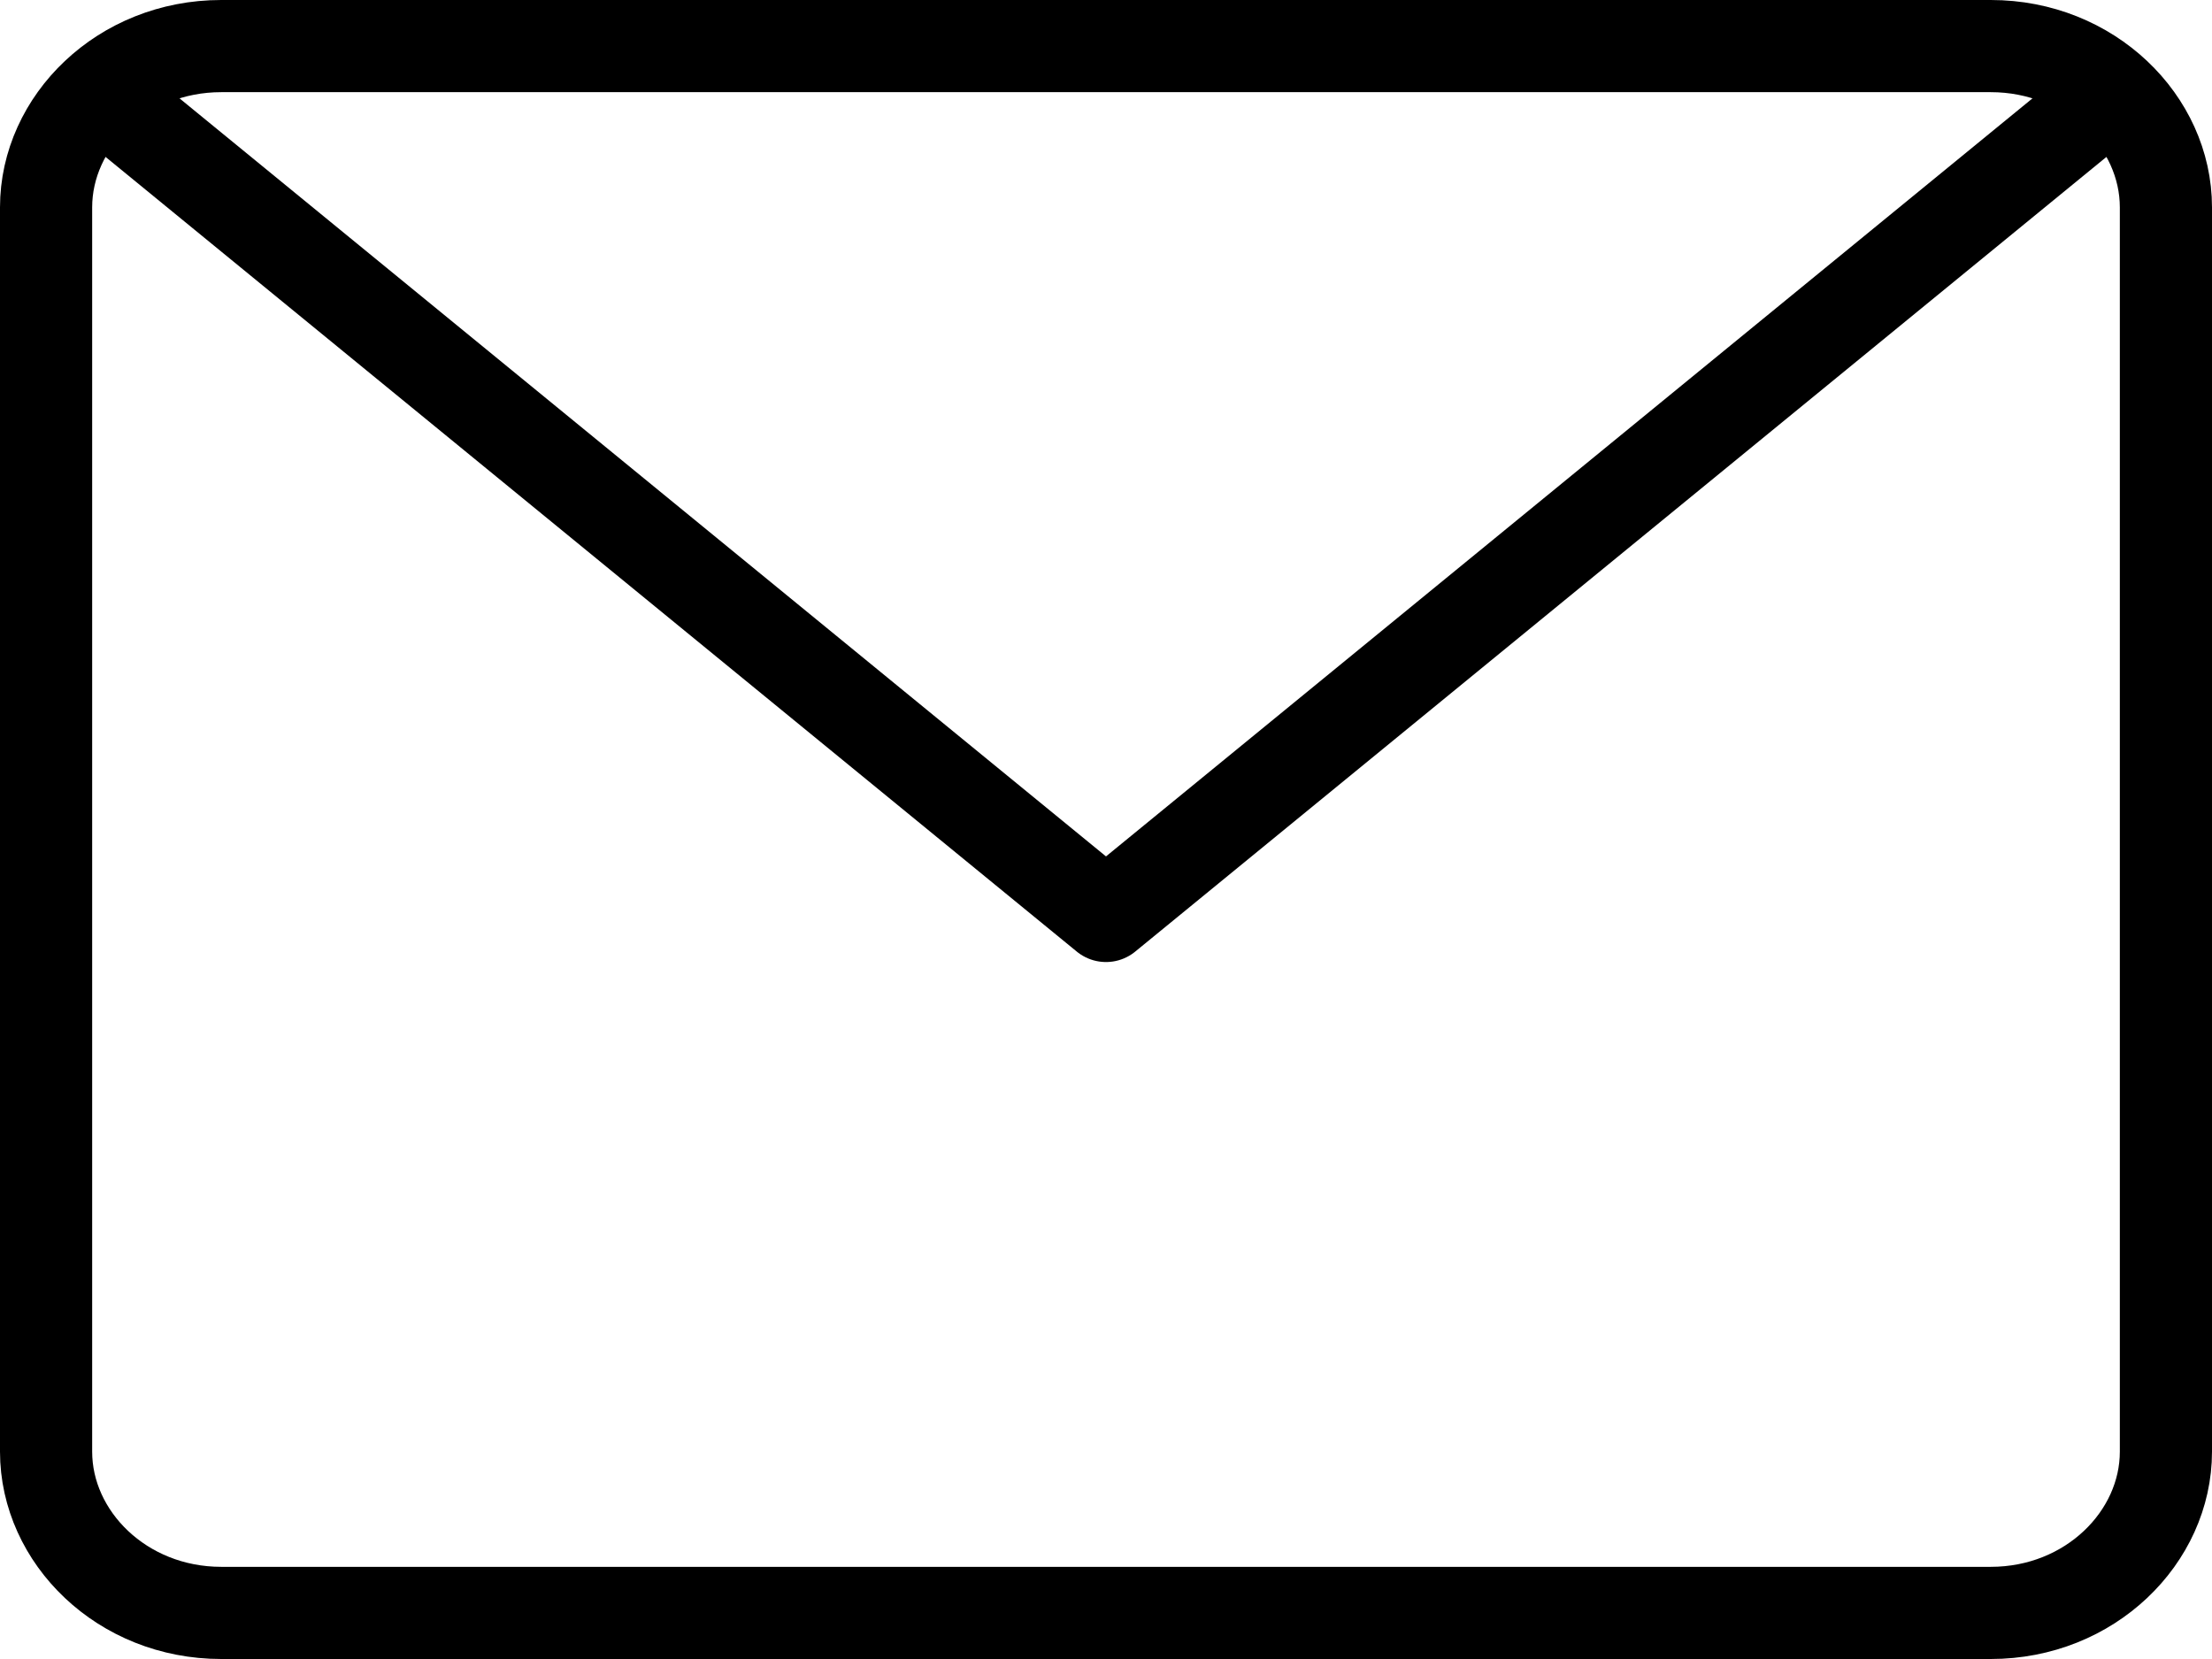
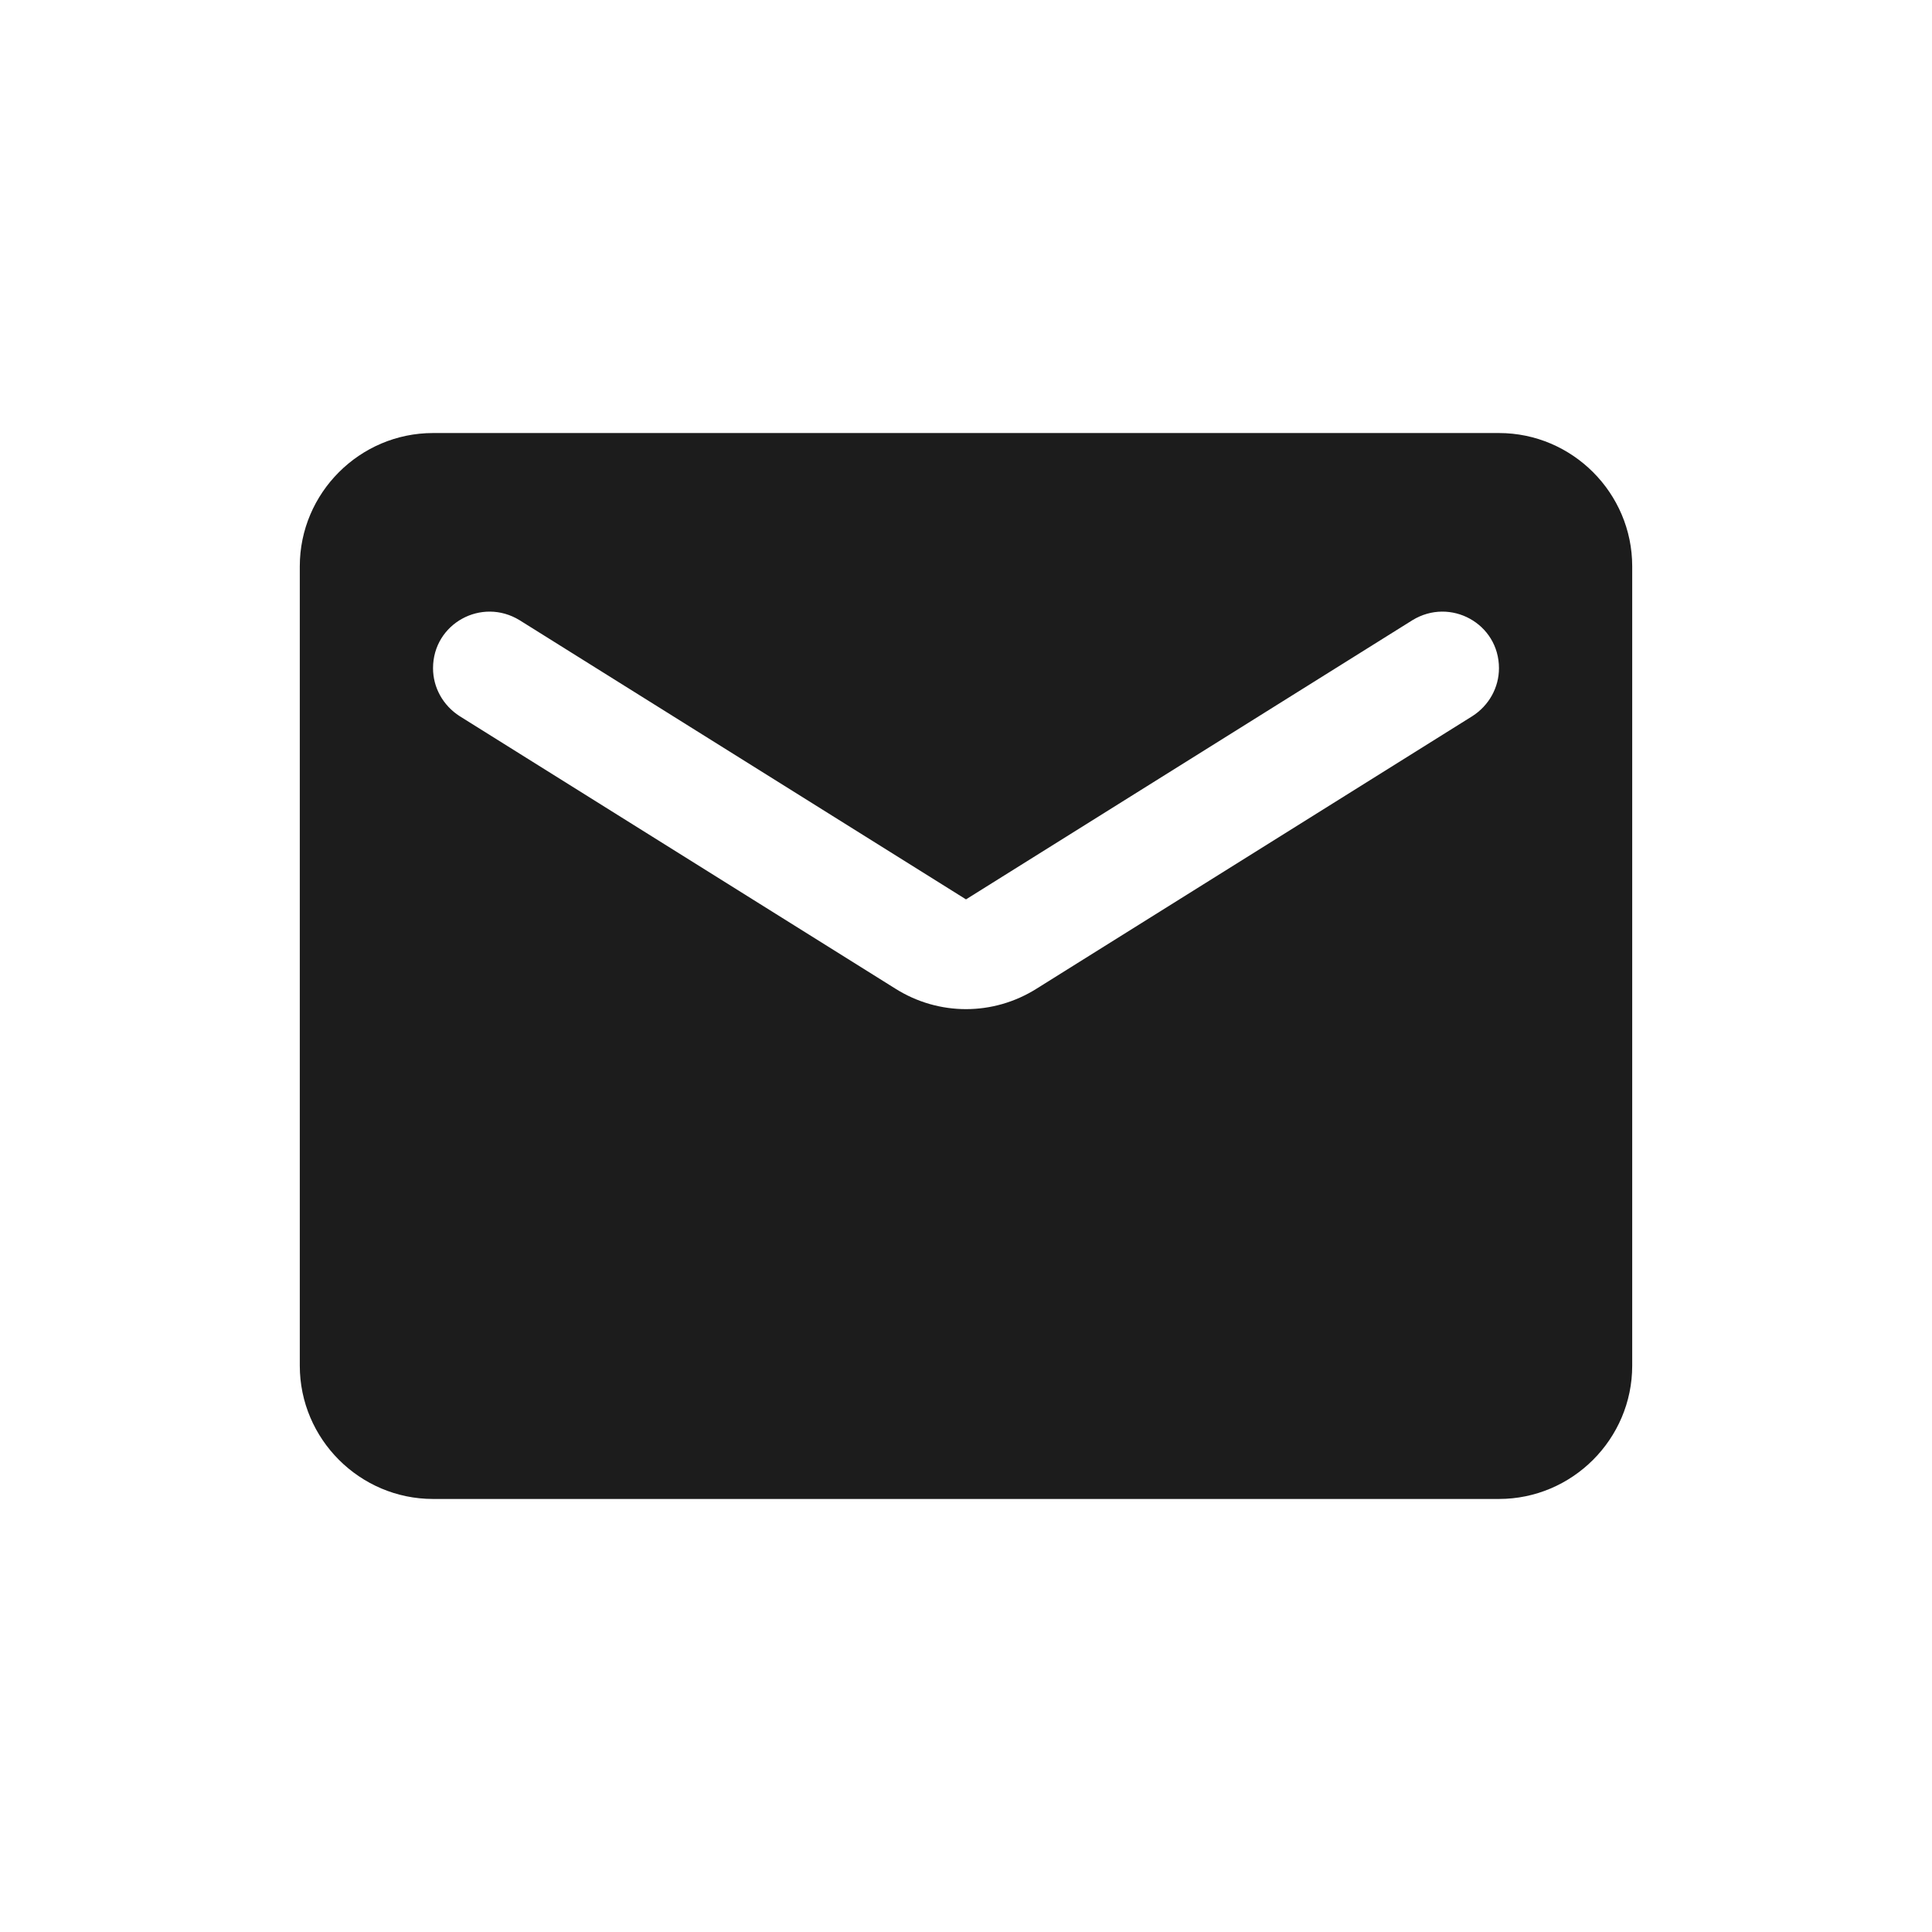
- <svg xmlns="http://www.w3.org/2000/svg" width="24" height="18" viewBox="0 0 24 18" fill="none">
-   <path d="M2.4 0.5H21.6C22.675 0.5 23.5 1.319 23.5 2.25V15.75C23.5 16.681 22.675 17.5 21.6 17.5H2.4C1.325 17.5 0.5 16.681 0.5 15.75V2.25C0.5 1.319 1.325 0.5 2.4 0.5Z" stroke="black" stroke-linecap="round" stroke-linejoin="round" />
-   <path d="M22.848 1.062L12 9.938L1.152 1.062" stroke="black" stroke-linecap="round" stroke-linejoin="round" />
+ <svg xmlns="http://www.w3.org/2000/svg" width="29" height="29" viewBox="0 0 29 29" fill="none">
+   <path d="M22.5 6.5H6.5C5.4 6.5 4.5 7.4 4.5 8.5V20.5C4.5 21.6 5.4 22.5 6.5 22.5H22.5C23.6 22.5 24.5 21.6 24.5 20.5V8.5C24.5 7.4 23.6 6.5 22.5 6.5ZM22.1 10.75L15.56 14.84C14.91 15.25 14.09 15.25 13.44 14.84L6.9 10.75C6.65 10.59 6.5 10.32 6.5 10.03C6.5 9.36 7.23 8.96 7.8 9.31L14.5 13.5L21.2 9.31C21.77 8.96 22.5 9.36 22.5 10.03C22.5 10.32 22.35 10.59 22.1 10.75Z" fill="#1C1C1C" />
</svg>
